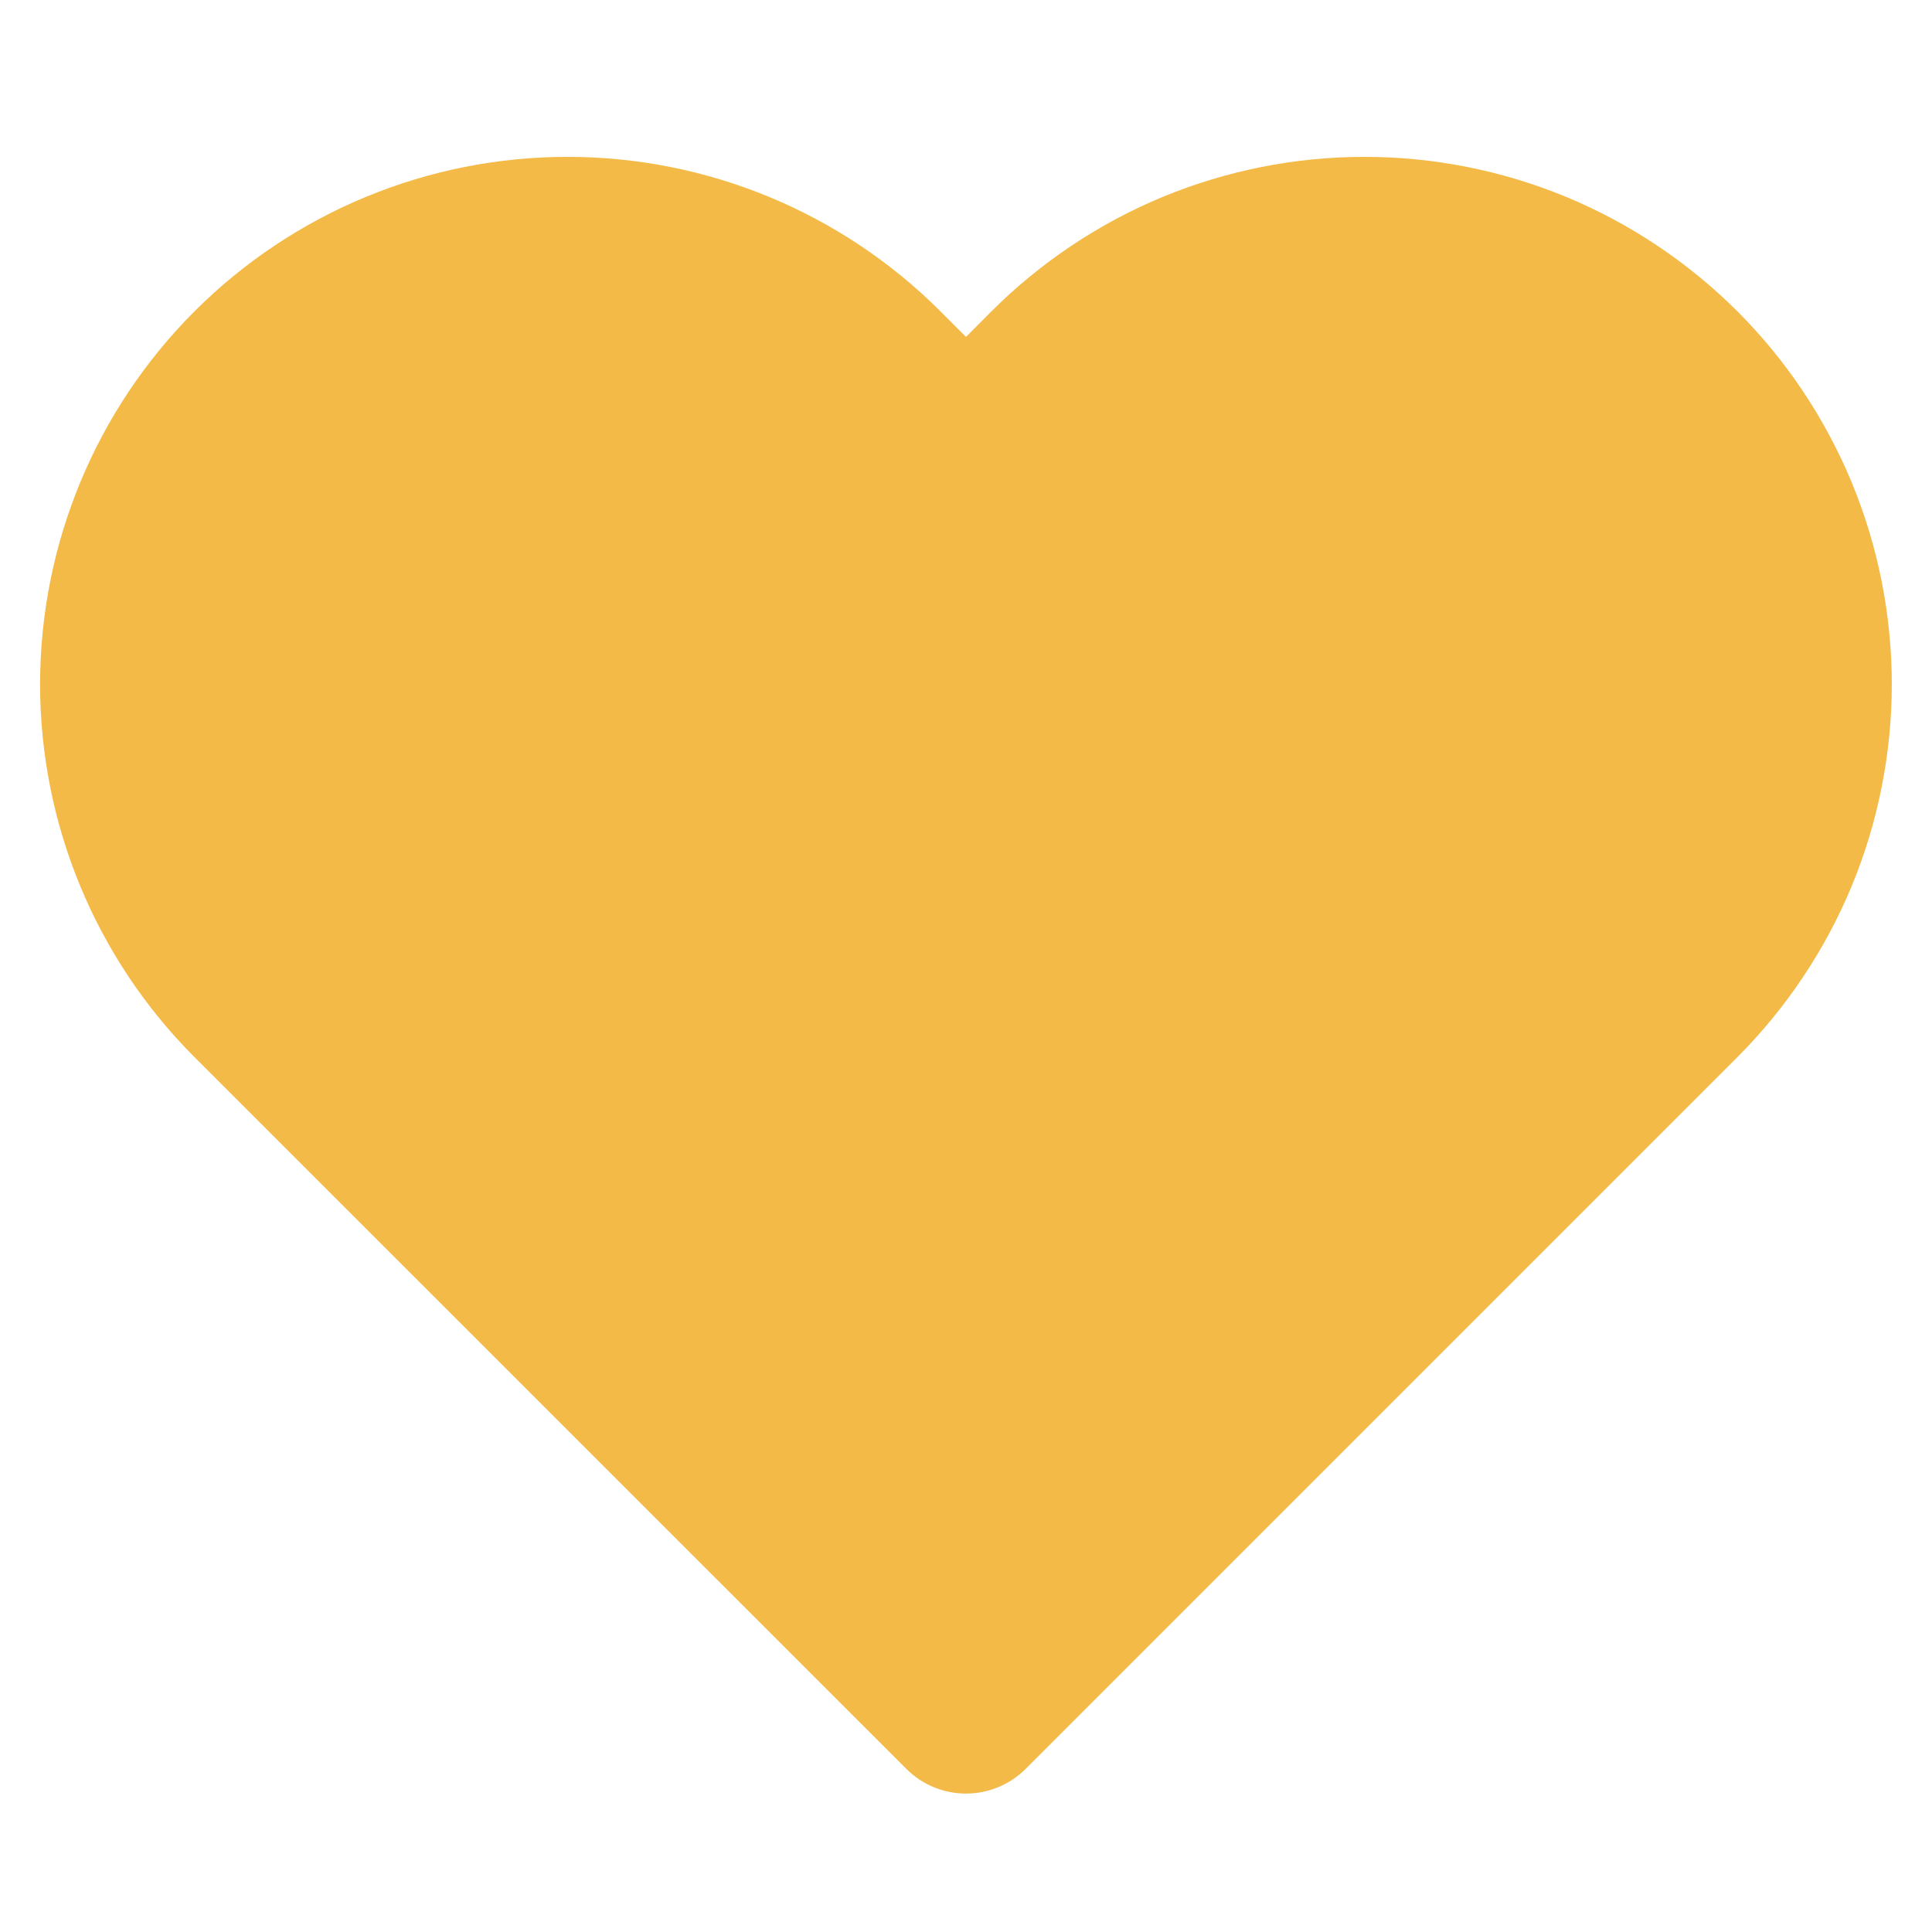
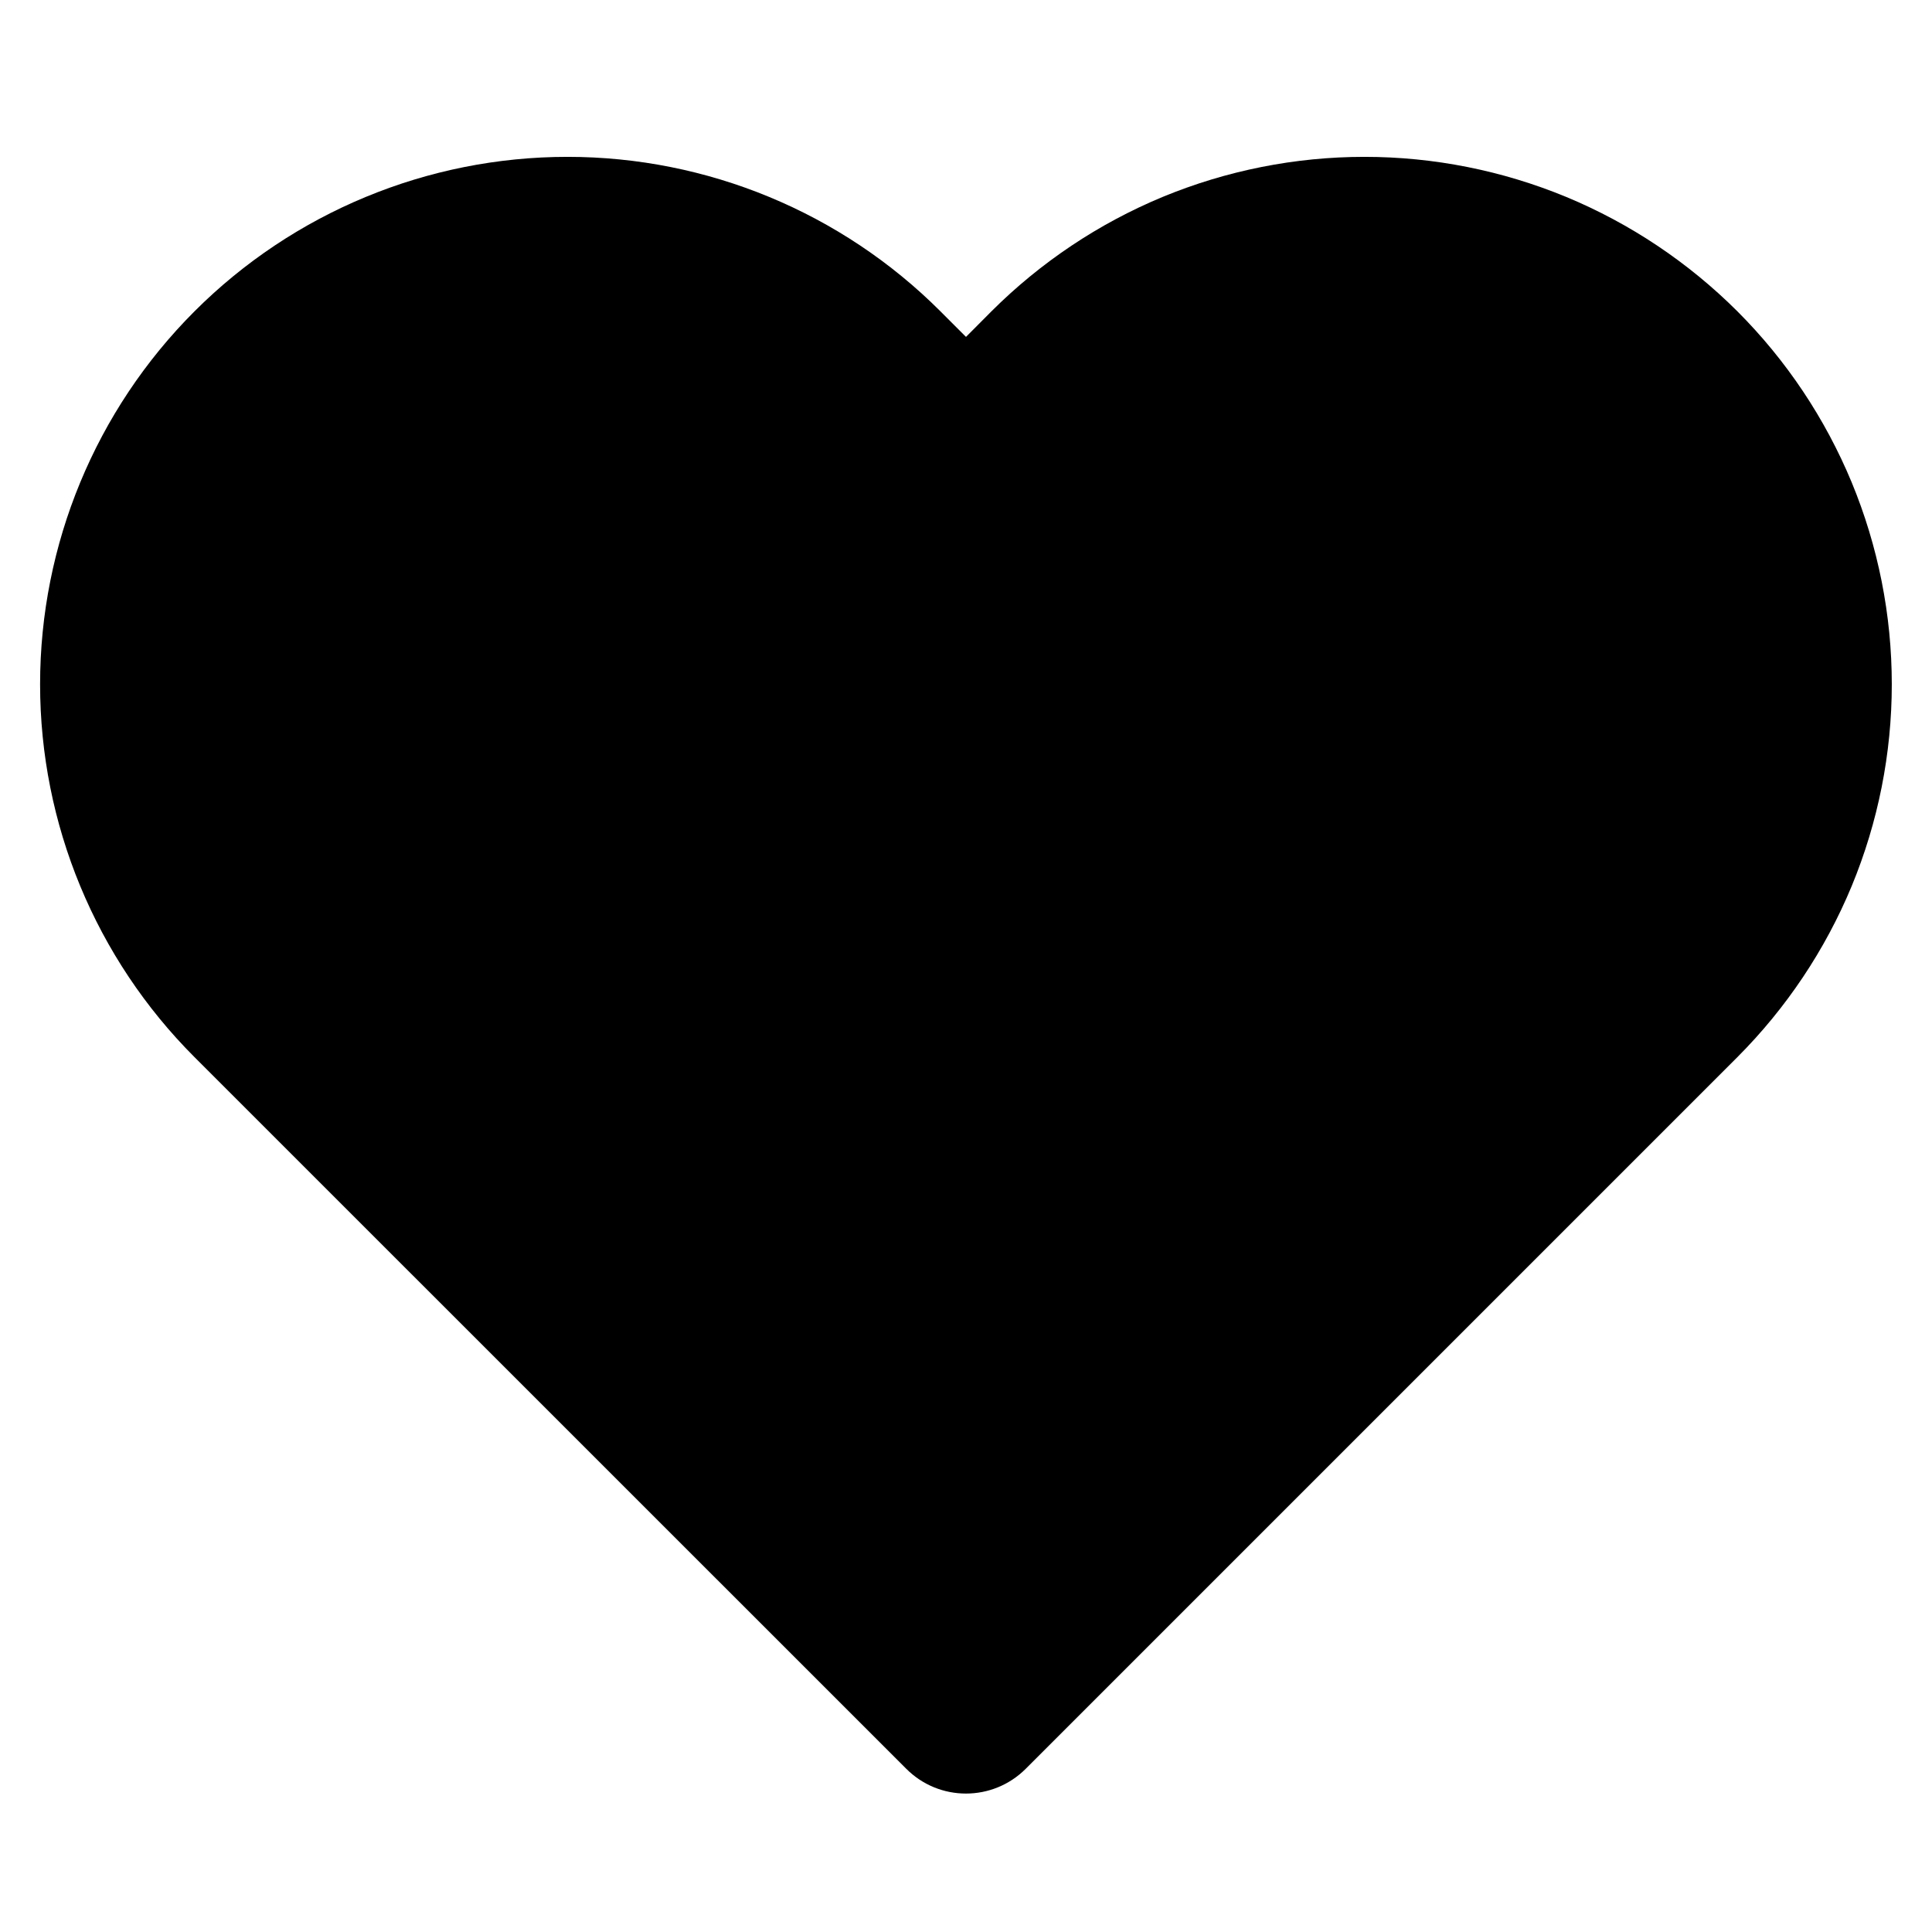
<svg xmlns="http://www.w3.org/2000/svg" width="16" height="16" viewBox="0 0 16 16" fill="none">
-   <path fill-rule="evenodd" clip-rule="evenodd" d="M11.3 1.299C10.726 1.299 10.158 1.412 9.628 1.631C9.098 1.851 8.617 2.173 8.211 2.578L8 2.79L7.788 2.578C6.969 1.759 5.858 1.299 4.7 1.299C3.541 1.299 2.43 1.759 1.611 2.578C0.792 3.397 0.332 4.508 0.332 5.667C0.332 6.825 0.792 7.936 1.611 8.755L7.505 14.648C7.778 14.922 8.221 14.922 8.495 14.648L14.388 8.755C14.793 8.349 15.115 7.868 15.335 7.338C15.554 6.808 15.667 6.24 15.667 5.667C15.667 5.093 15.554 4.525 15.335 3.995C15.115 3.465 14.794 2.984 14.388 2.578C13.982 2.173 13.501 1.851 12.971 1.631C12.441 1.412 11.873 1.299 11.3 1.299Z" fill="#F4BA47" />
+   <path fill-rule="evenodd" clip-rule="evenodd" d="M11.3 1.299C10.726 1.299 10.158 1.412 9.628 1.631C9.098 1.851 8.617 2.173 8.211 2.578L8 2.79L7.788 2.578C6.969 1.759 5.858 1.299 4.7 1.299C3.541 1.299 2.43 1.759 1.611 2.578C0.792 3.397 0.332 4.508 0.332 5.667C0.332 6.825 0.792 7.936 1.611 8.755L7.505 14.648C7.778 14.922 8.221 14.922 8.495 14.648L14.388 8.755C14.793 8.349 15.115 7.868 15.335 7.338C15.554 6.808 15.667 6.24 15.667 5.667C15.667 5.093 15.554 4.525 15.335 3.995C15.115 3.465 14.794 2.984 14.388 2.578C13.982 2.173 13.501 1.851 12.971 1.631C12.441 1.412 11.873 1.299 11.3 1.299Z" fill="currentColor" />
</svg>
